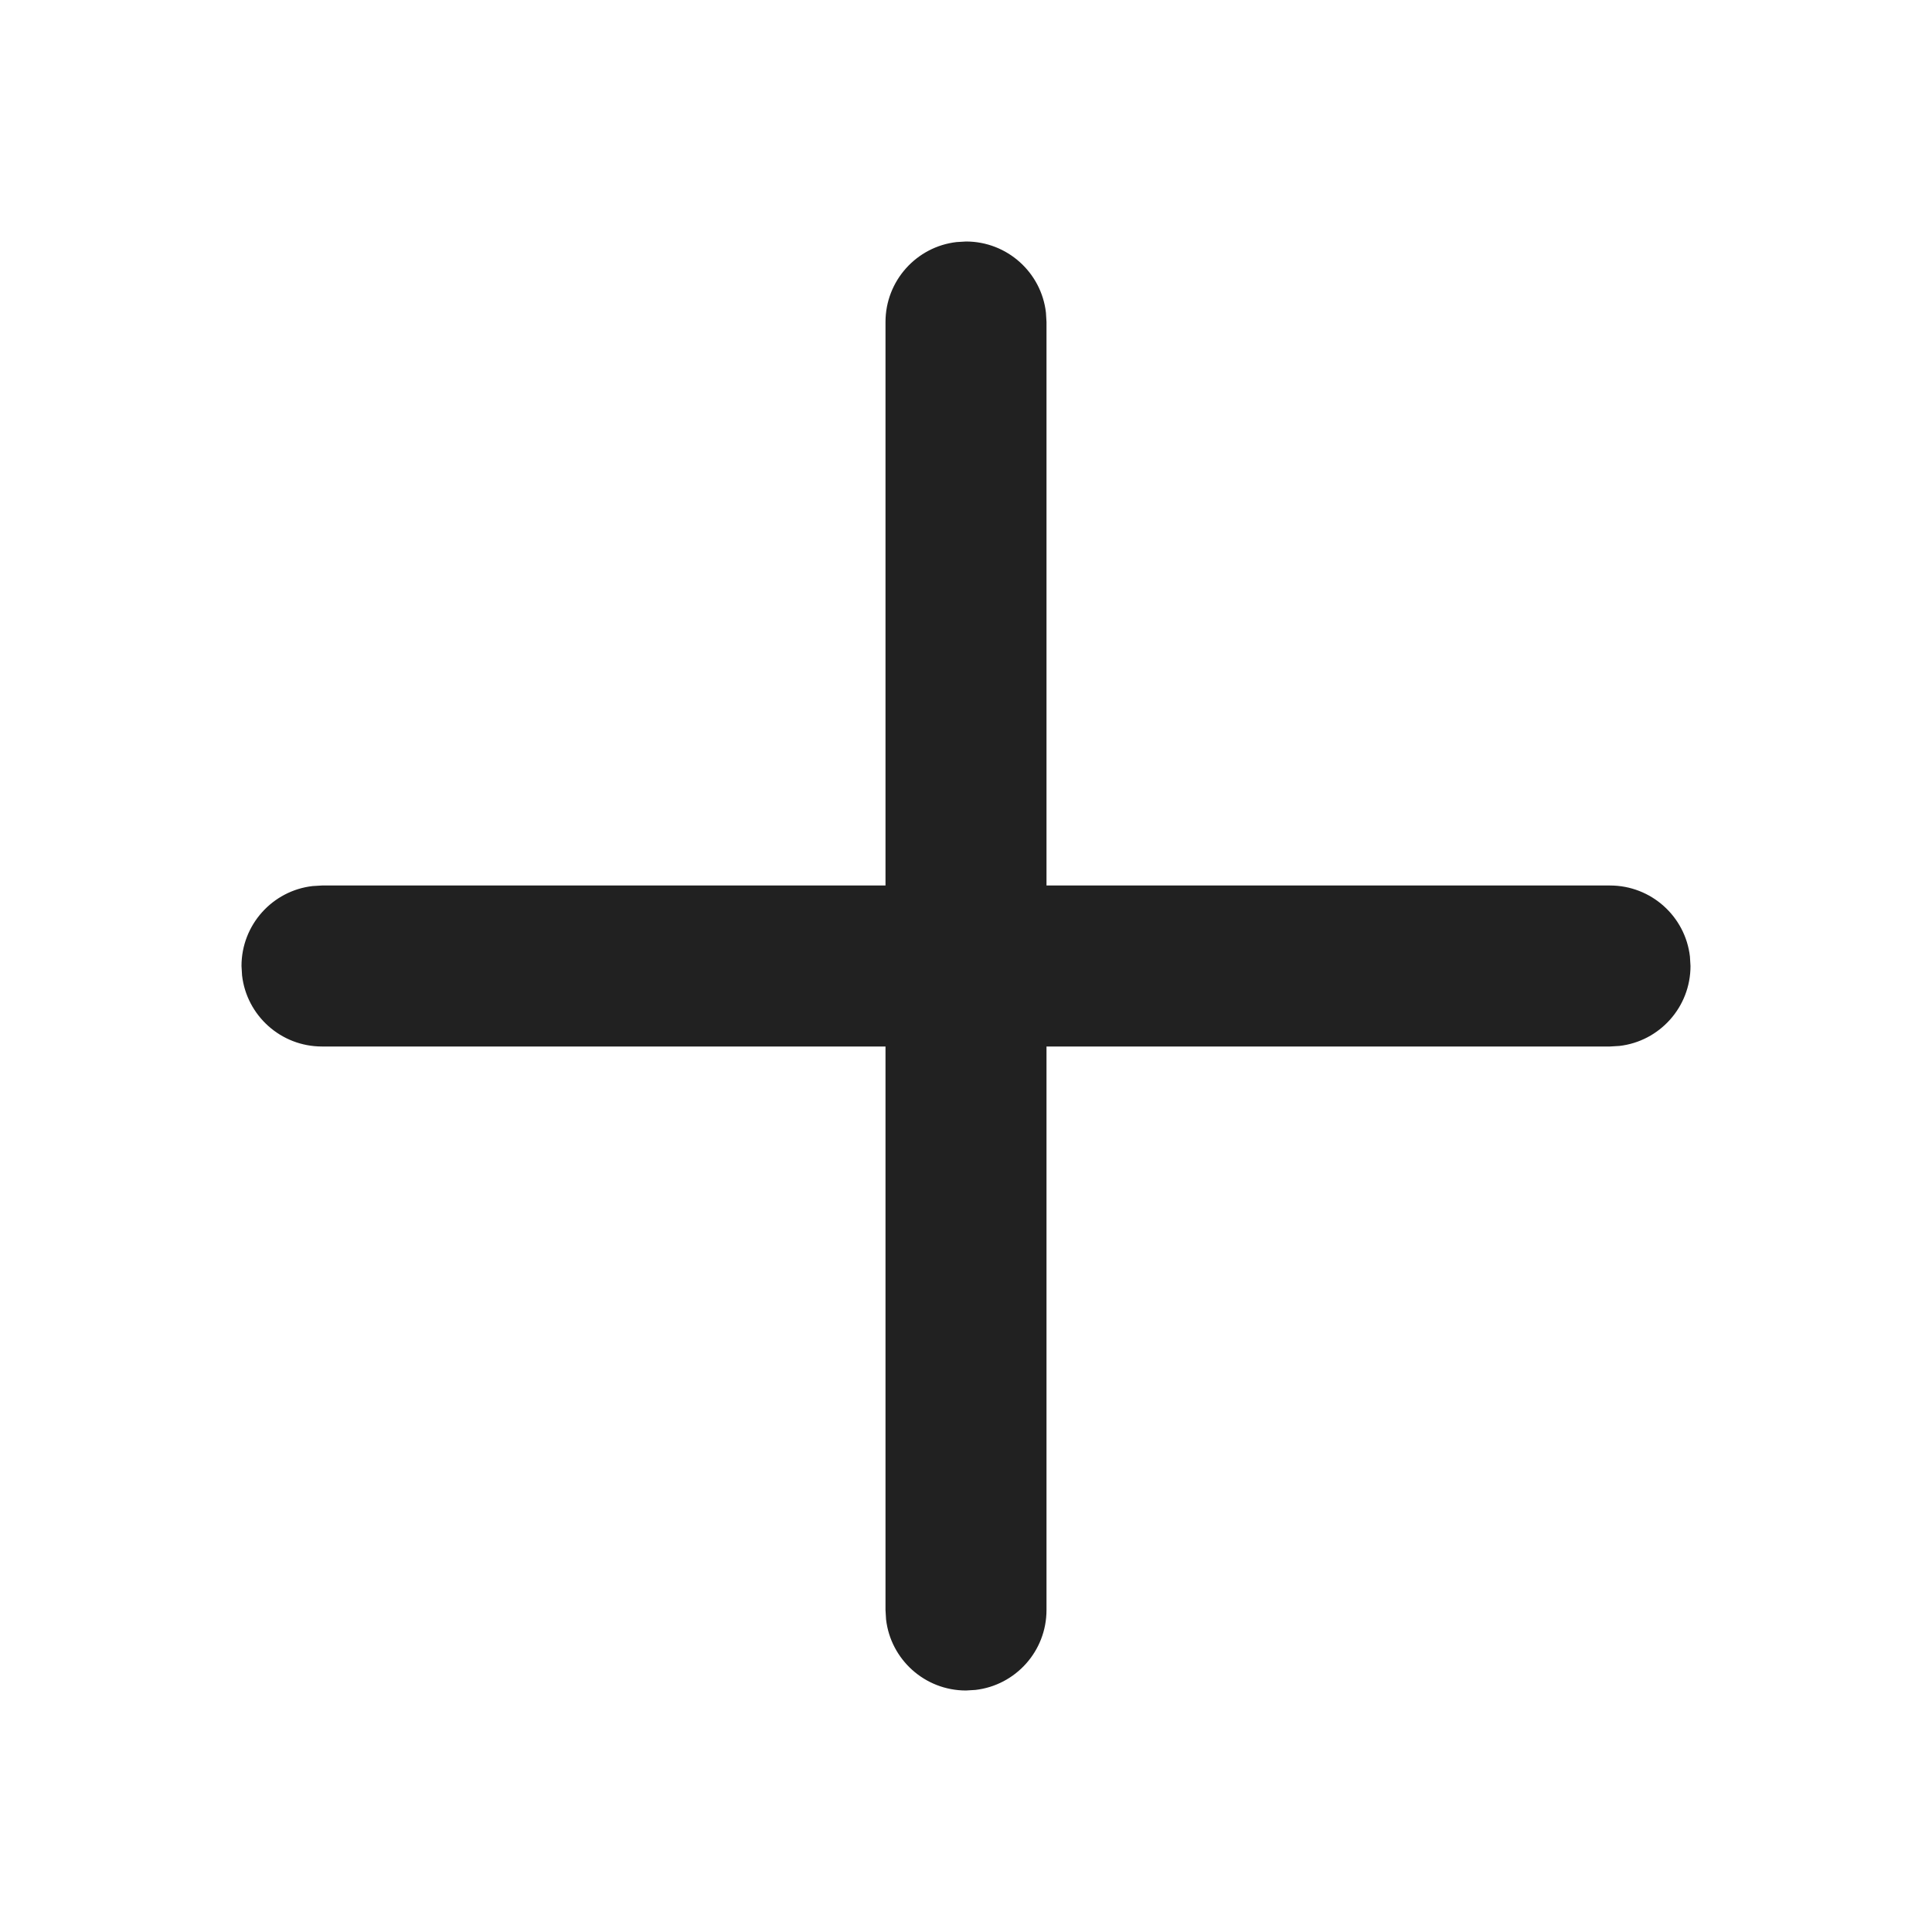
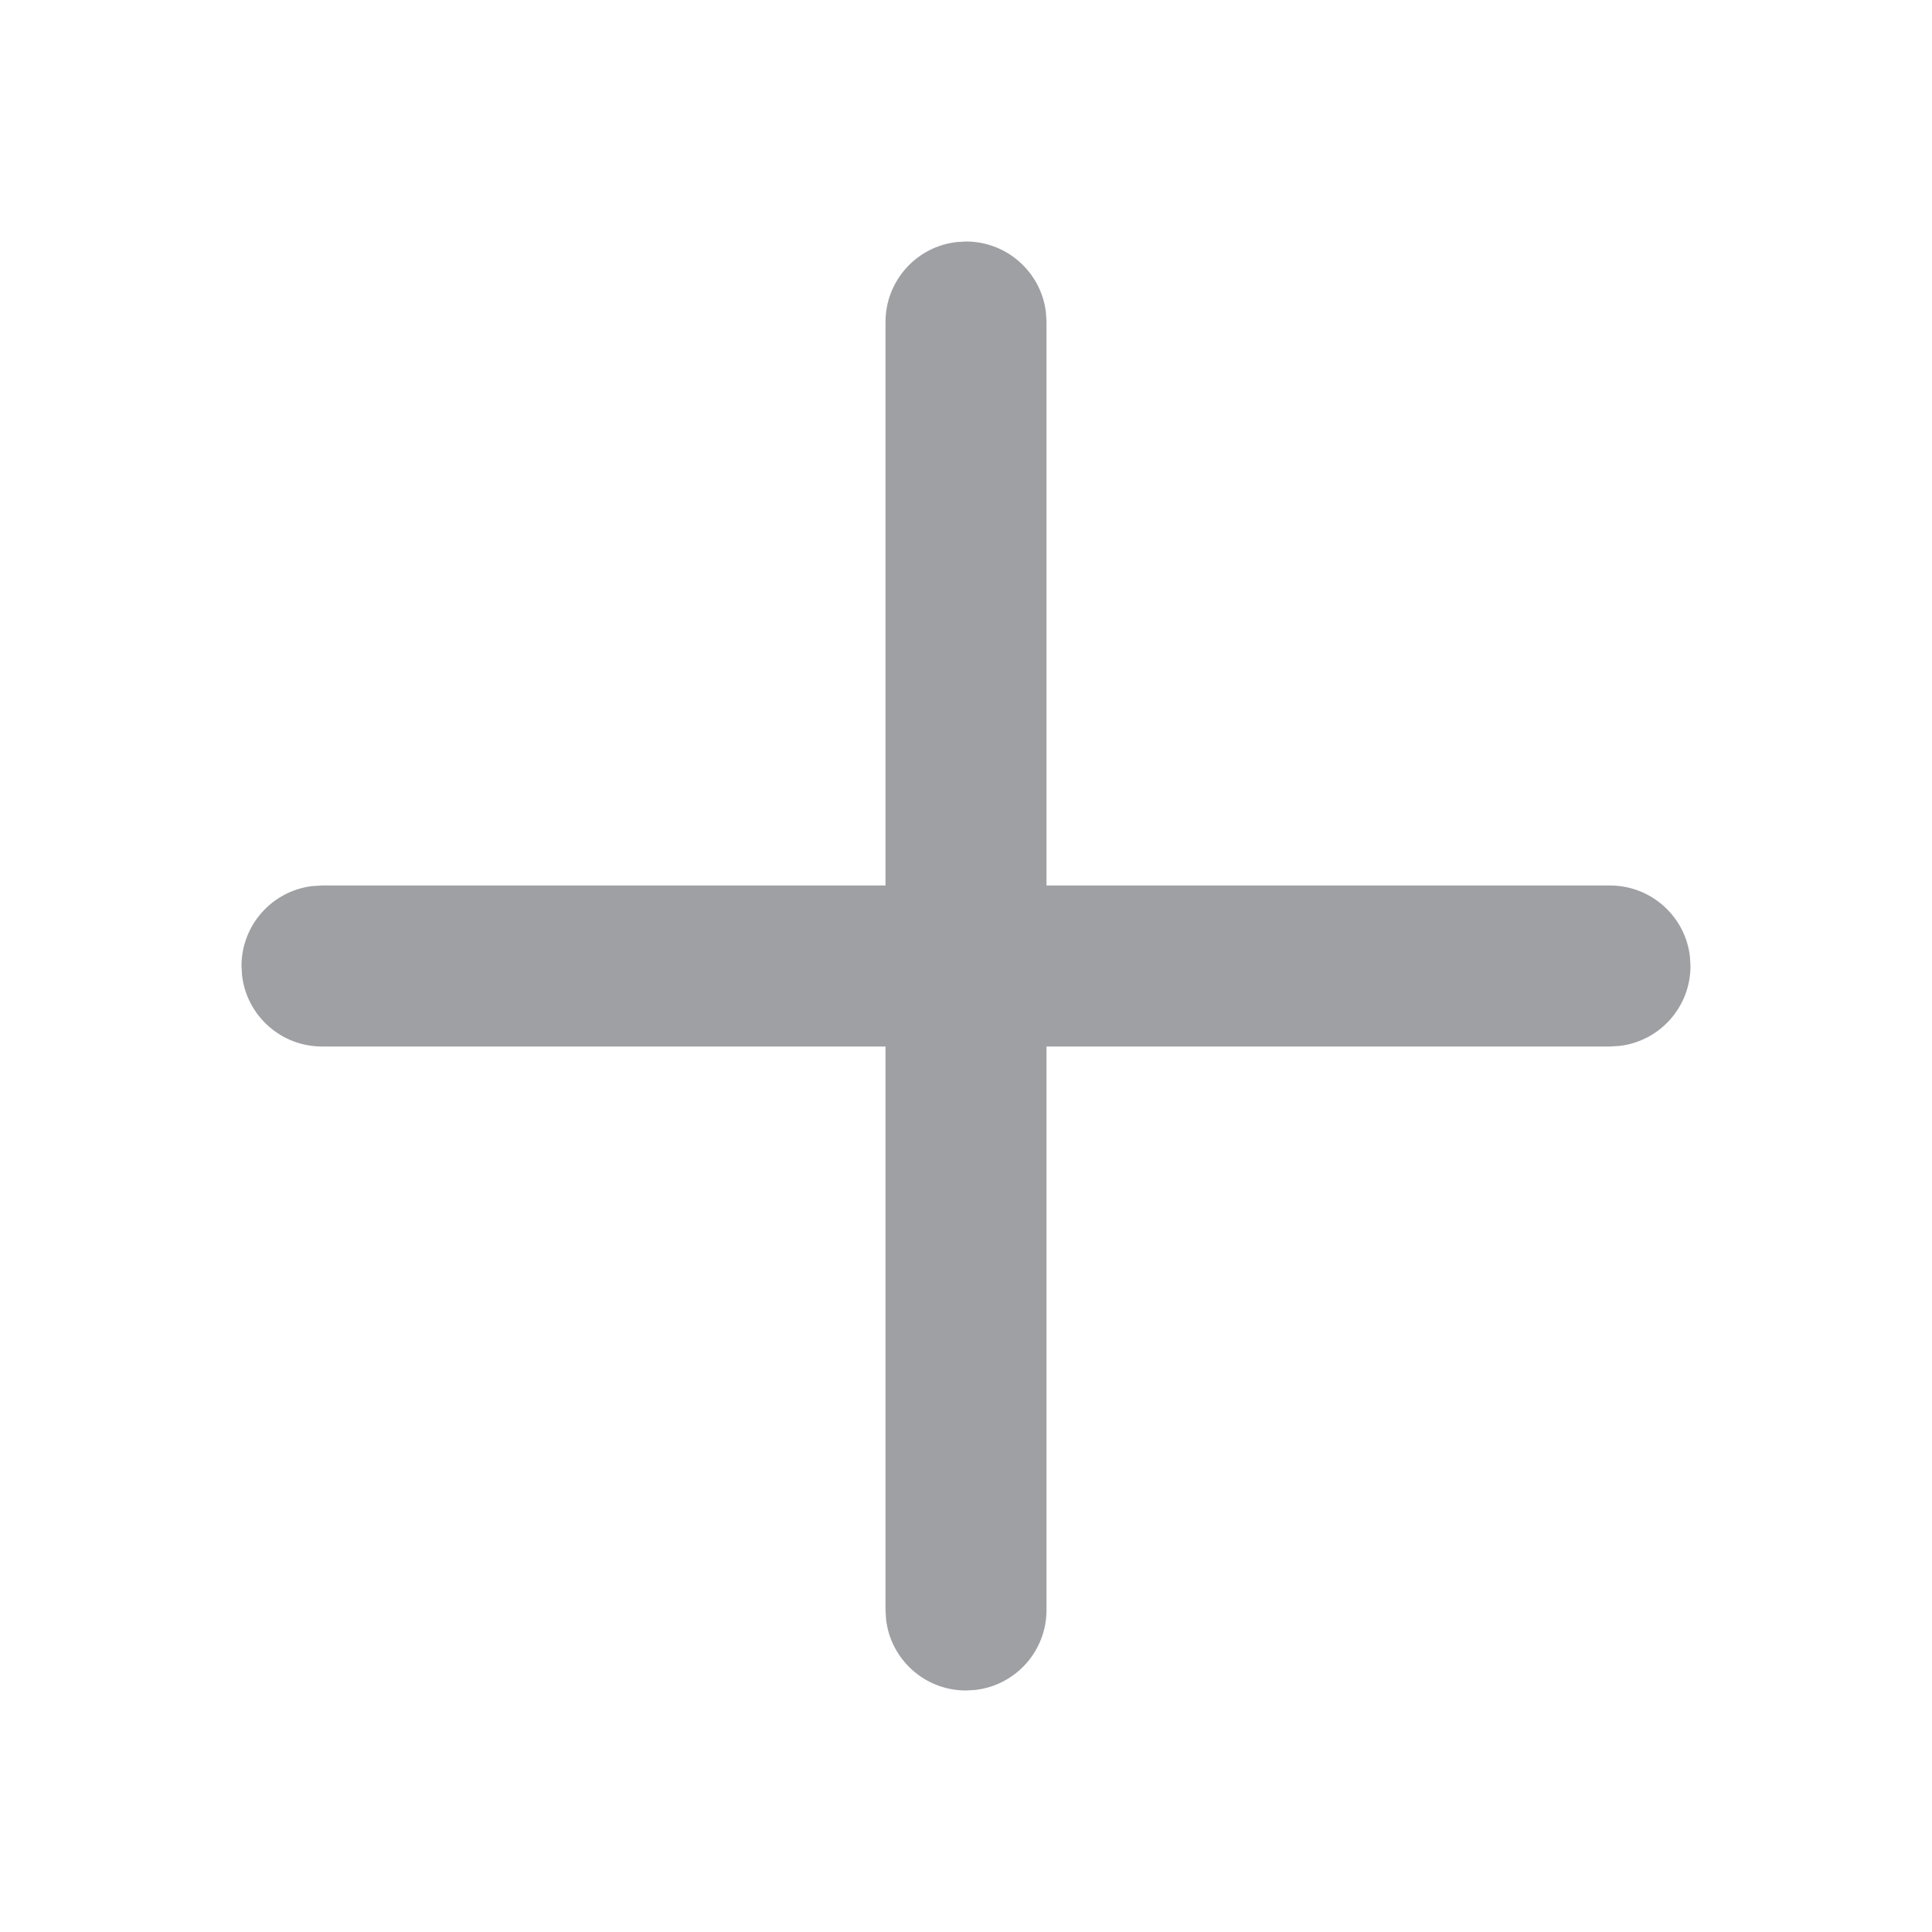
<svg xmlns="http://www.w3.org/2000/svg" width="24px" height="24px" viewBox="0 0 24 24" version="1.1">
  <g id="🔍-Product-Icons" stroke="none" stroke-width="1" fill="none" fill-rule="evenodd">
    <g id="ic_fluent_add_24_filled" fill="#212121" fill-rule="nonzero">
-       <path d="M11.883,3.007 L12,3 C12.513,3 12.936,3.386 12.993,3.883 L13,4 L13,11 L20,11 C20.513,11 20.936,11.386 20.993,11.883 L21,12 C21,12.513 20.614,12.936 20.117,12.993 L20,13 L13,13 L13,20 C13,20.513 12.614,20.936 12.117,20.993 L12,21 C11.487,21 11.064,20.614 11.007,20.117 L11,20 L11,13 L4,13 C3.487,13 3.064,12.614 3.007,12.117 L3,12 C3,11.487 3.386,11.064 3.883,11.007 L4,11 L11,11 L11,4 C11,3.487 11.386,3.064 11.883,3.007 L12,3 L11.883,3.007 Z" id="🎨-Color" />
+       <path d="M11.883,3.007 L12,3 C12.513,3 12.936,3.386 12.993,3.883 L13,4 L13,11 L20,11 C20.513,11 20.936,11.386 20.993,11.883 L21,12 C21,12.513 20.614,12.936 20.117,12.993 L20,13 L13,13 L13,20 C13,20.513 12.614,20.936 12.117,20.993 L12,21 C11.487,21 11.064,20.614 11.007,20.117 L11,20 L11,13 L4,13 C3.487,13 3.064,12.614 3.007,12.117 L3,12 C3,11.487 3.386,11.064 3.883,11.007 L4,11 L11,11 L11,4 C11,3.487 11.386,3.064 11.883,3.007 L12,3 L11.883,3.007 Z" fill="#9EA0A4" />
    </g>
  </g>
</svg>
